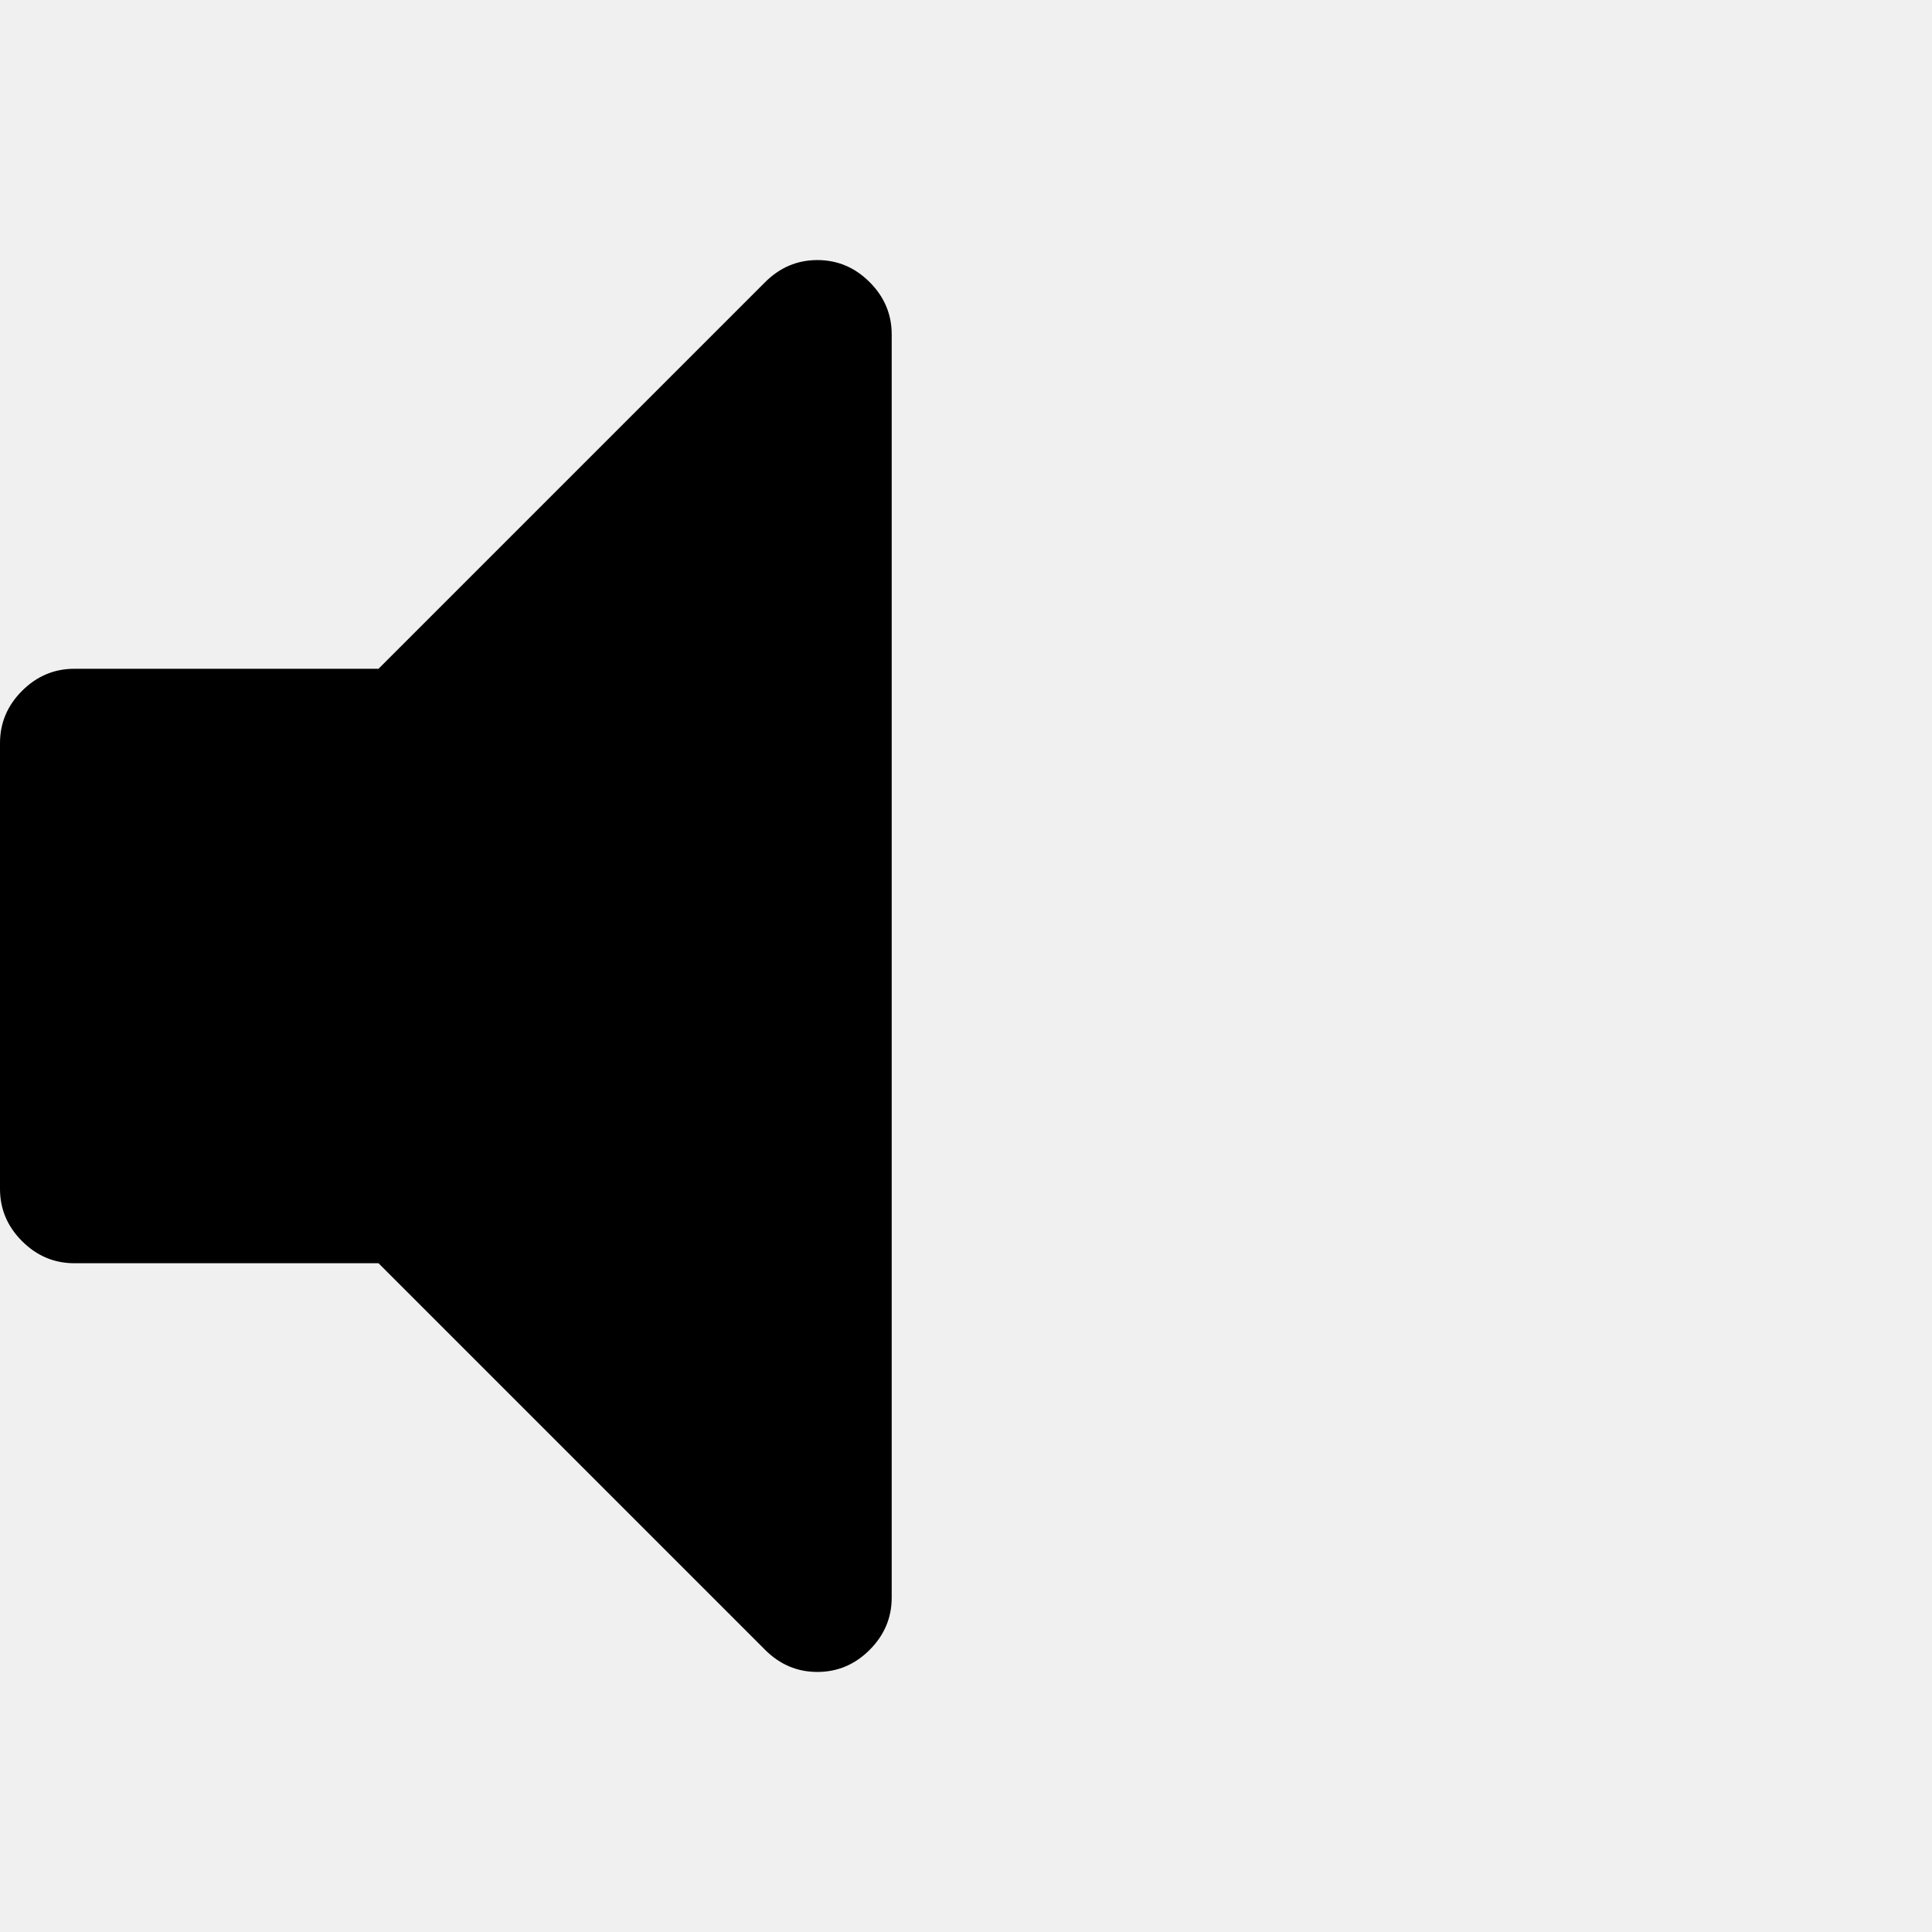
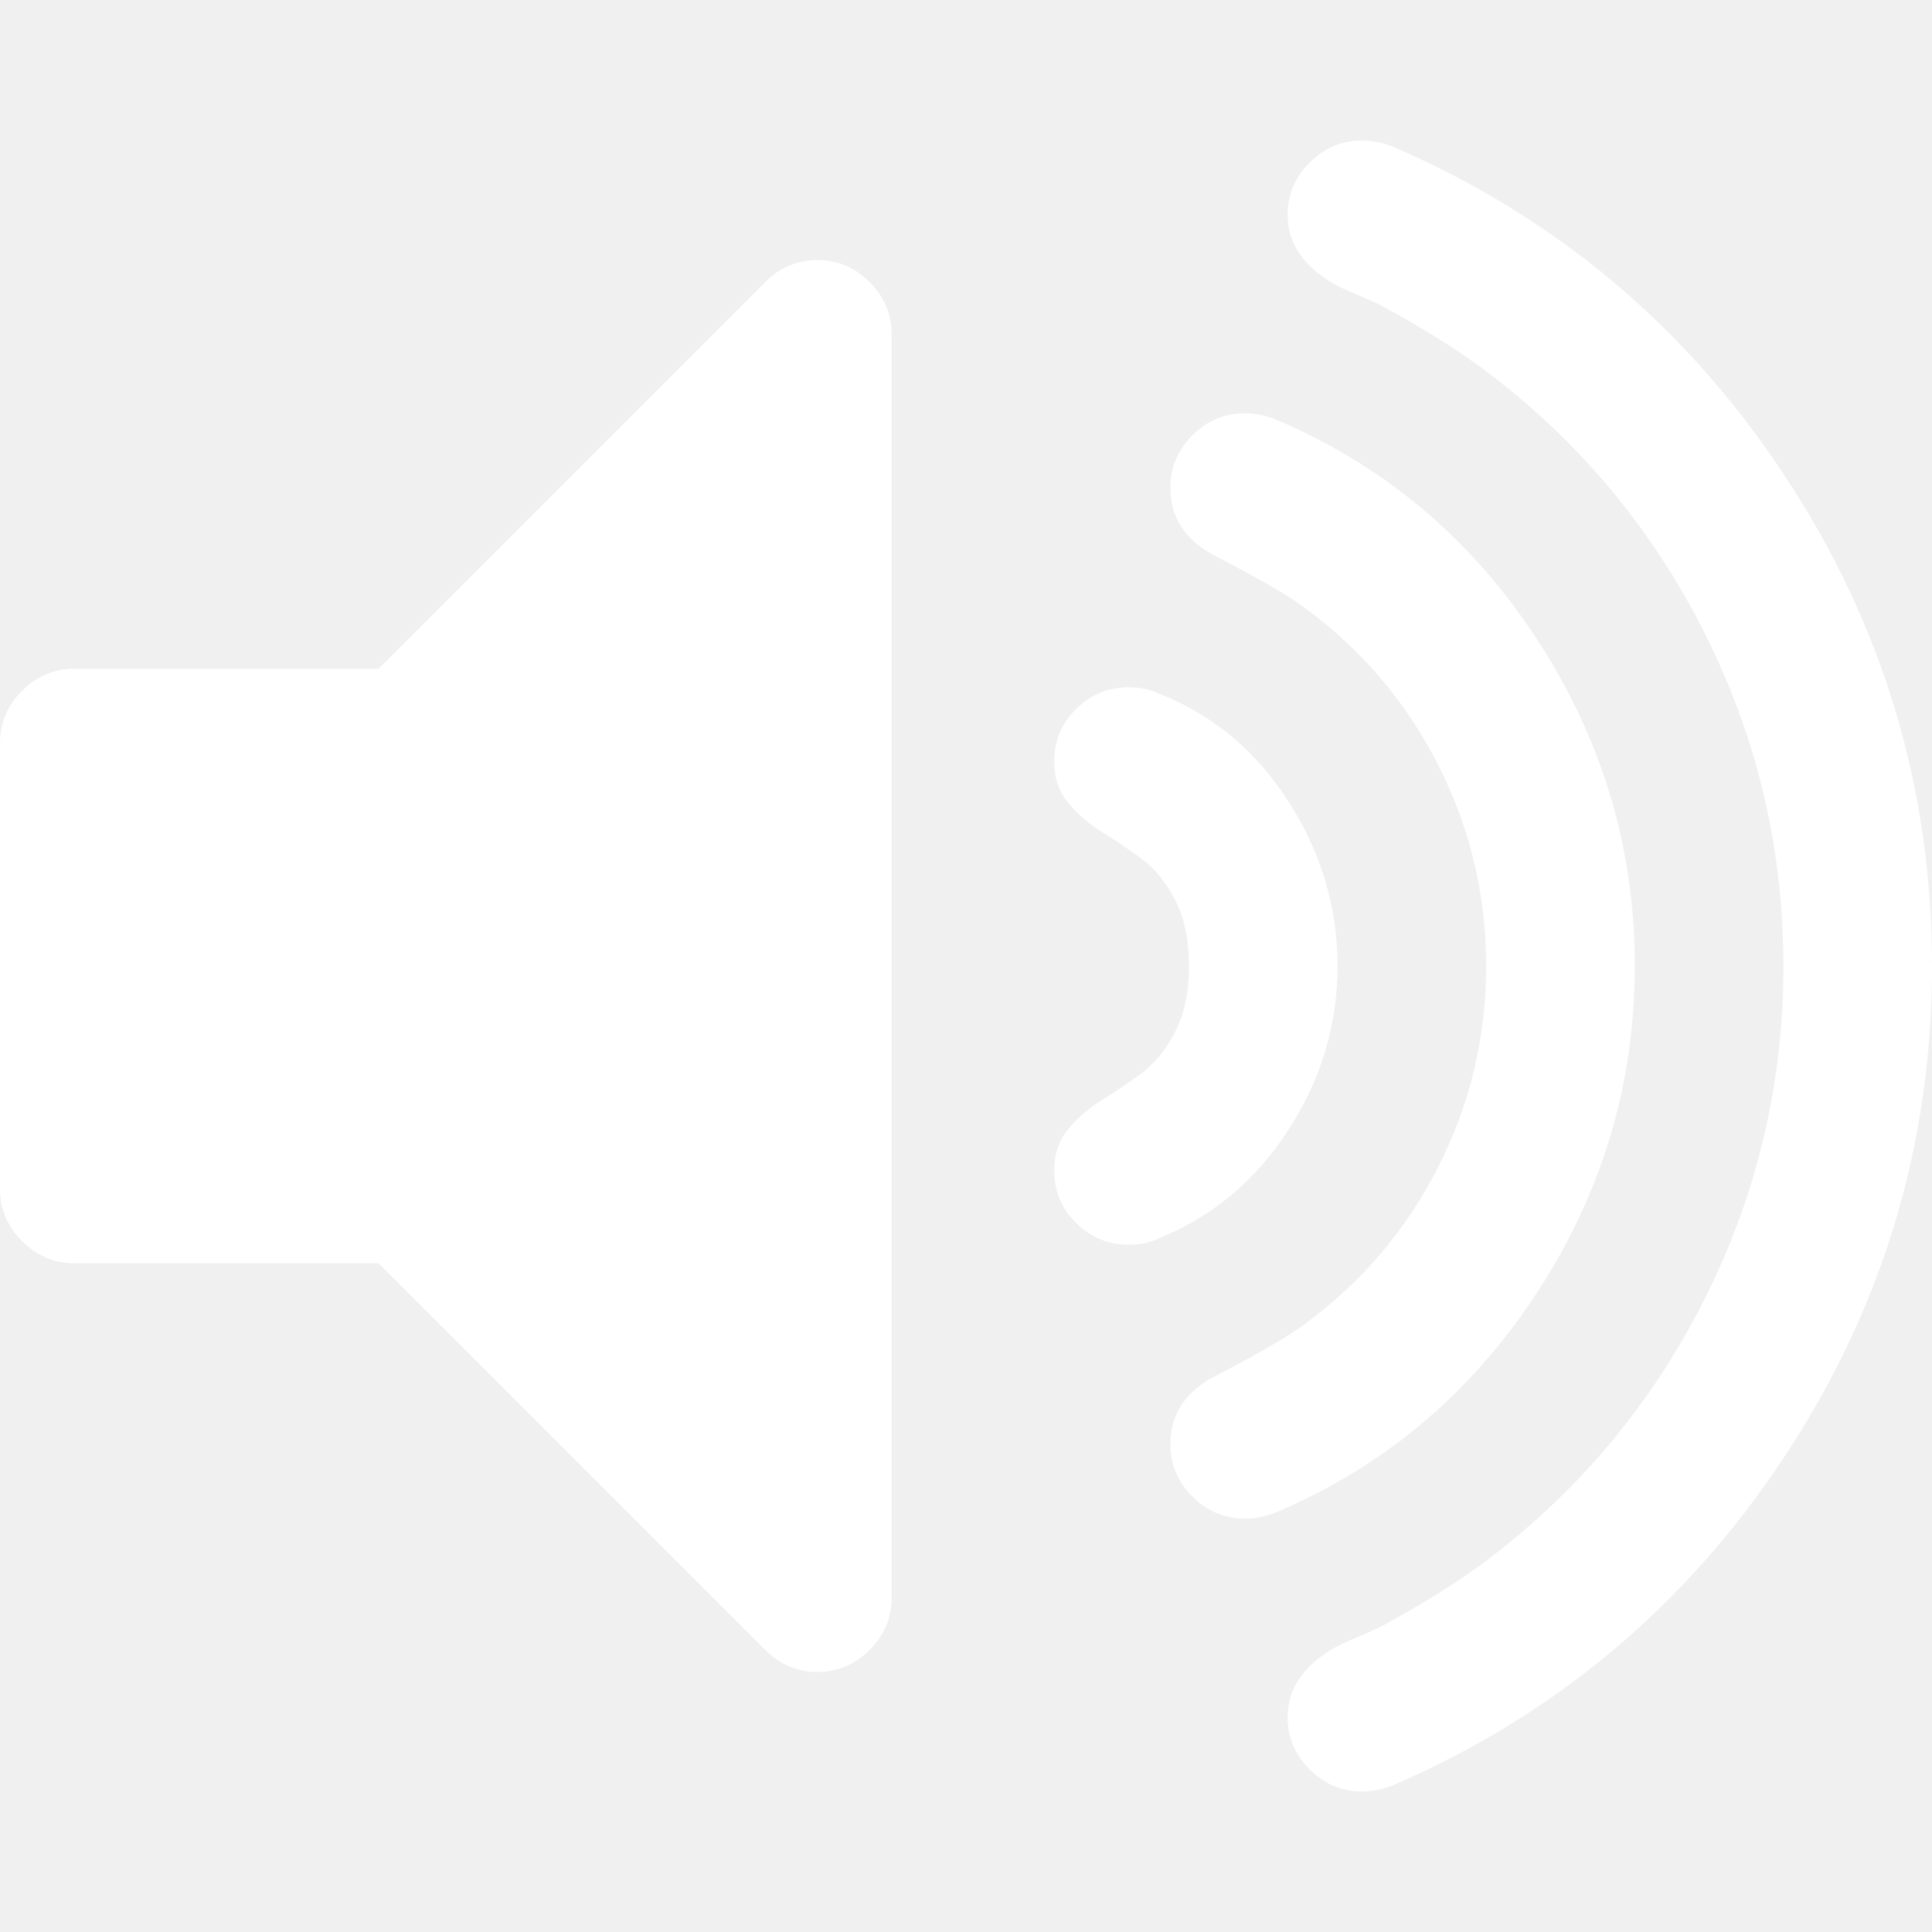
- <svg xmlns="http://www.w3.org/2000/svg" version="1.1" id="Capa_1" x="0px" y="0px" width="475.082px" height="475.081px" viewBox="0 0 475.082 475.081" style="enable-background:new 0 0 475.082 475.081;" xml:space="preserve">
+ <svg xmlns="http://www.w3.org/2000/svg" version="1.1" id="Capa_1" fill="white" x="0px" y="0px" width="475.082px" height="475.081px" viewBox="0 0 475.082 475.081" style="enable-background:new 0 0 475.082 475.081;" xml:space="preserve">
  <g>
    <g>
      <path d="M200.999,63.952c-4.946,0-9.229,1.812-12.847,5.426l-95.074,95.075H18.276c-4.952,0-9.234,1.812-12.85,5.424    C1.809,173.493,0,177.778,0,182.726v109.63c0,4.949,1.809,9.233,5.426,12.848c3.619,3.617,7.902,5.427,12.85,5.427h74.798    l95.074,95.078c3.617,3.61,7.9,5.424,12.847,5.424c4.952,0,9.234-1.813,12.85-5.424c3.617-3.614,5.426-7.901,5.426-12.847V82.228    c0-4.948-1.809-9.234-5.422-12.85C210.23,65.764,205.951,63.952,200.999,63.952z" />
+       <path d="M316.769,277.936c8.093-12.467,12.135-25.93,12.135-40.395s-4.042-27.992-12.135-40.556    c-8.094-12.562-18.791-21.41-32.121-26.551c-1.902-0.949-4.284-1.427-7.139-1.427c-4.944,0-9.232,1.762-12.847,5.282    c-3.61,3.521-5.427,7.852-5.427,12.99c0,3.997,1.143,7.376,3.432,10.137c2.283,2.762,5.041,5.142,8.282,7.139    c3.23,1.998,6.468,4.188,9.708,6.567c3.238,2.38,5.996,5.758,8.278,10.135c2.276,4.38,3.426,9.804,3.426,16.277    c0,6.471-1.143,11.896-3.426,16.276c-2.282,4.381-5.04,7.755-8.278,10.14c-3.24,2.379-6.478,4.569-9.708,6.567    c-3.241,1.992-5.999,4.377-8.282,7.132c-2.282,2.765-3.432,6.143-3.432,10.14c0,5.144,1.816,9.47,5.427,12.99    c3.614,3.521,7.902,5.288,12.847,5.288c2.854,0,5.236-0.479,7.139-1.424C297.978,299.304,308.679,290.403,316.769,277.936z" />
+       <path d="M377.728,318.194c16.18-24.646,24.273-51.531,24.273-80.654c0-29.124-8.094-56.005-24.273-80.666    c-16.177-24.645-37.6-42.583-64.241-53.815c-2.471-0.95-4.948-1.427-7.416-1.427c-4.948,0-9.236,1.809-12.854,5.426    c-3.613,3.616-5.424,7.898-5.424,12.847c0,7.424,3.713,13.039,11.139,16.849c10.657,5.518,17.888,9.705,21.693,12.559    c14.089,10.28,25.077,23.173,32.976,38.686c7.898,15.514,11.848,32.026,11.848,49.537c0,17.512-3.949,34.023-11.848,49.536    c-7.898,15.516-18.894,28.407-32.976,38.684c-3.806,2.857-11.036,7.043-21.693,12.563c-7.426,3.809-11.139,9.424-11.139,16.847    c0,4.948,1.811,9.236,5.424,12.847c3.617,3.621,7.991,5.432,13.131,5.432c2.286,0,4.668-0.483,7.139-1.428    C340.128,360.783,361.551,342.844,377.728,318.194z" />
+       <path d="M438.824,116.92c-24.171-36.638-56.343-63.622-96.505-80.943c-2.471-0.95-4.948-1.425-7.416-1.425    c-4.948,0-9.236,1.811-12.847,5.424c-3.621,3.615-5.432,7.902-5.432,12.85c0,6.851,3.714,12.469,11.14,16.846    c1.335,0.756,3.467,1.755,6.42,2.996c2.95,1.232,5.089,2.231,6.427,2.993c8.754,4.755,16.56,9.611,23.418,14.56    c23.407,17.318,41.682,38.922,54.816,64.809c13.134,25.885,19.697,53.388,19.697,82.512c0,29.129-6.563,56.626-19.697,82.512    c-13.131,25.889-31.409,47.496-54.816,64.809c-6.858,4.948-14.664,9.801-23.418,14.562c-1.338,0.756-3.477,1.752-6.427,2.99    c-2.953,1.232-5.085,2.231-6.42,2.998c-7.426,4.374-11.14,9.993-11.14,16.844c0,4.949,1.811,9.233,5.432,12.848    c3.61,3.617,7.898,5.427,12.847,5.427c2.468,0,4.945-0.476,7.416-1.431c40.162-17.315,72.334-44.3,96.505-80.94    c24.174-36.638,36.258-76.849,36.258-120.625S463.001,153.554,438.824,116.92z" />
    </g>
  </g>
  <g>
</g>
  <g>
</g>
  <g>
</g>
  <g>
</g>
  <g>
</g>
  <g>
</g>
  <g>
</g>
  <g>
</g>
  <g>
</g>
  <g>
</g>
  <g>
</g>
  <g>
</g>
  <g>
</g>
  <g>
</g>
  <g>
</g>
</svg>
